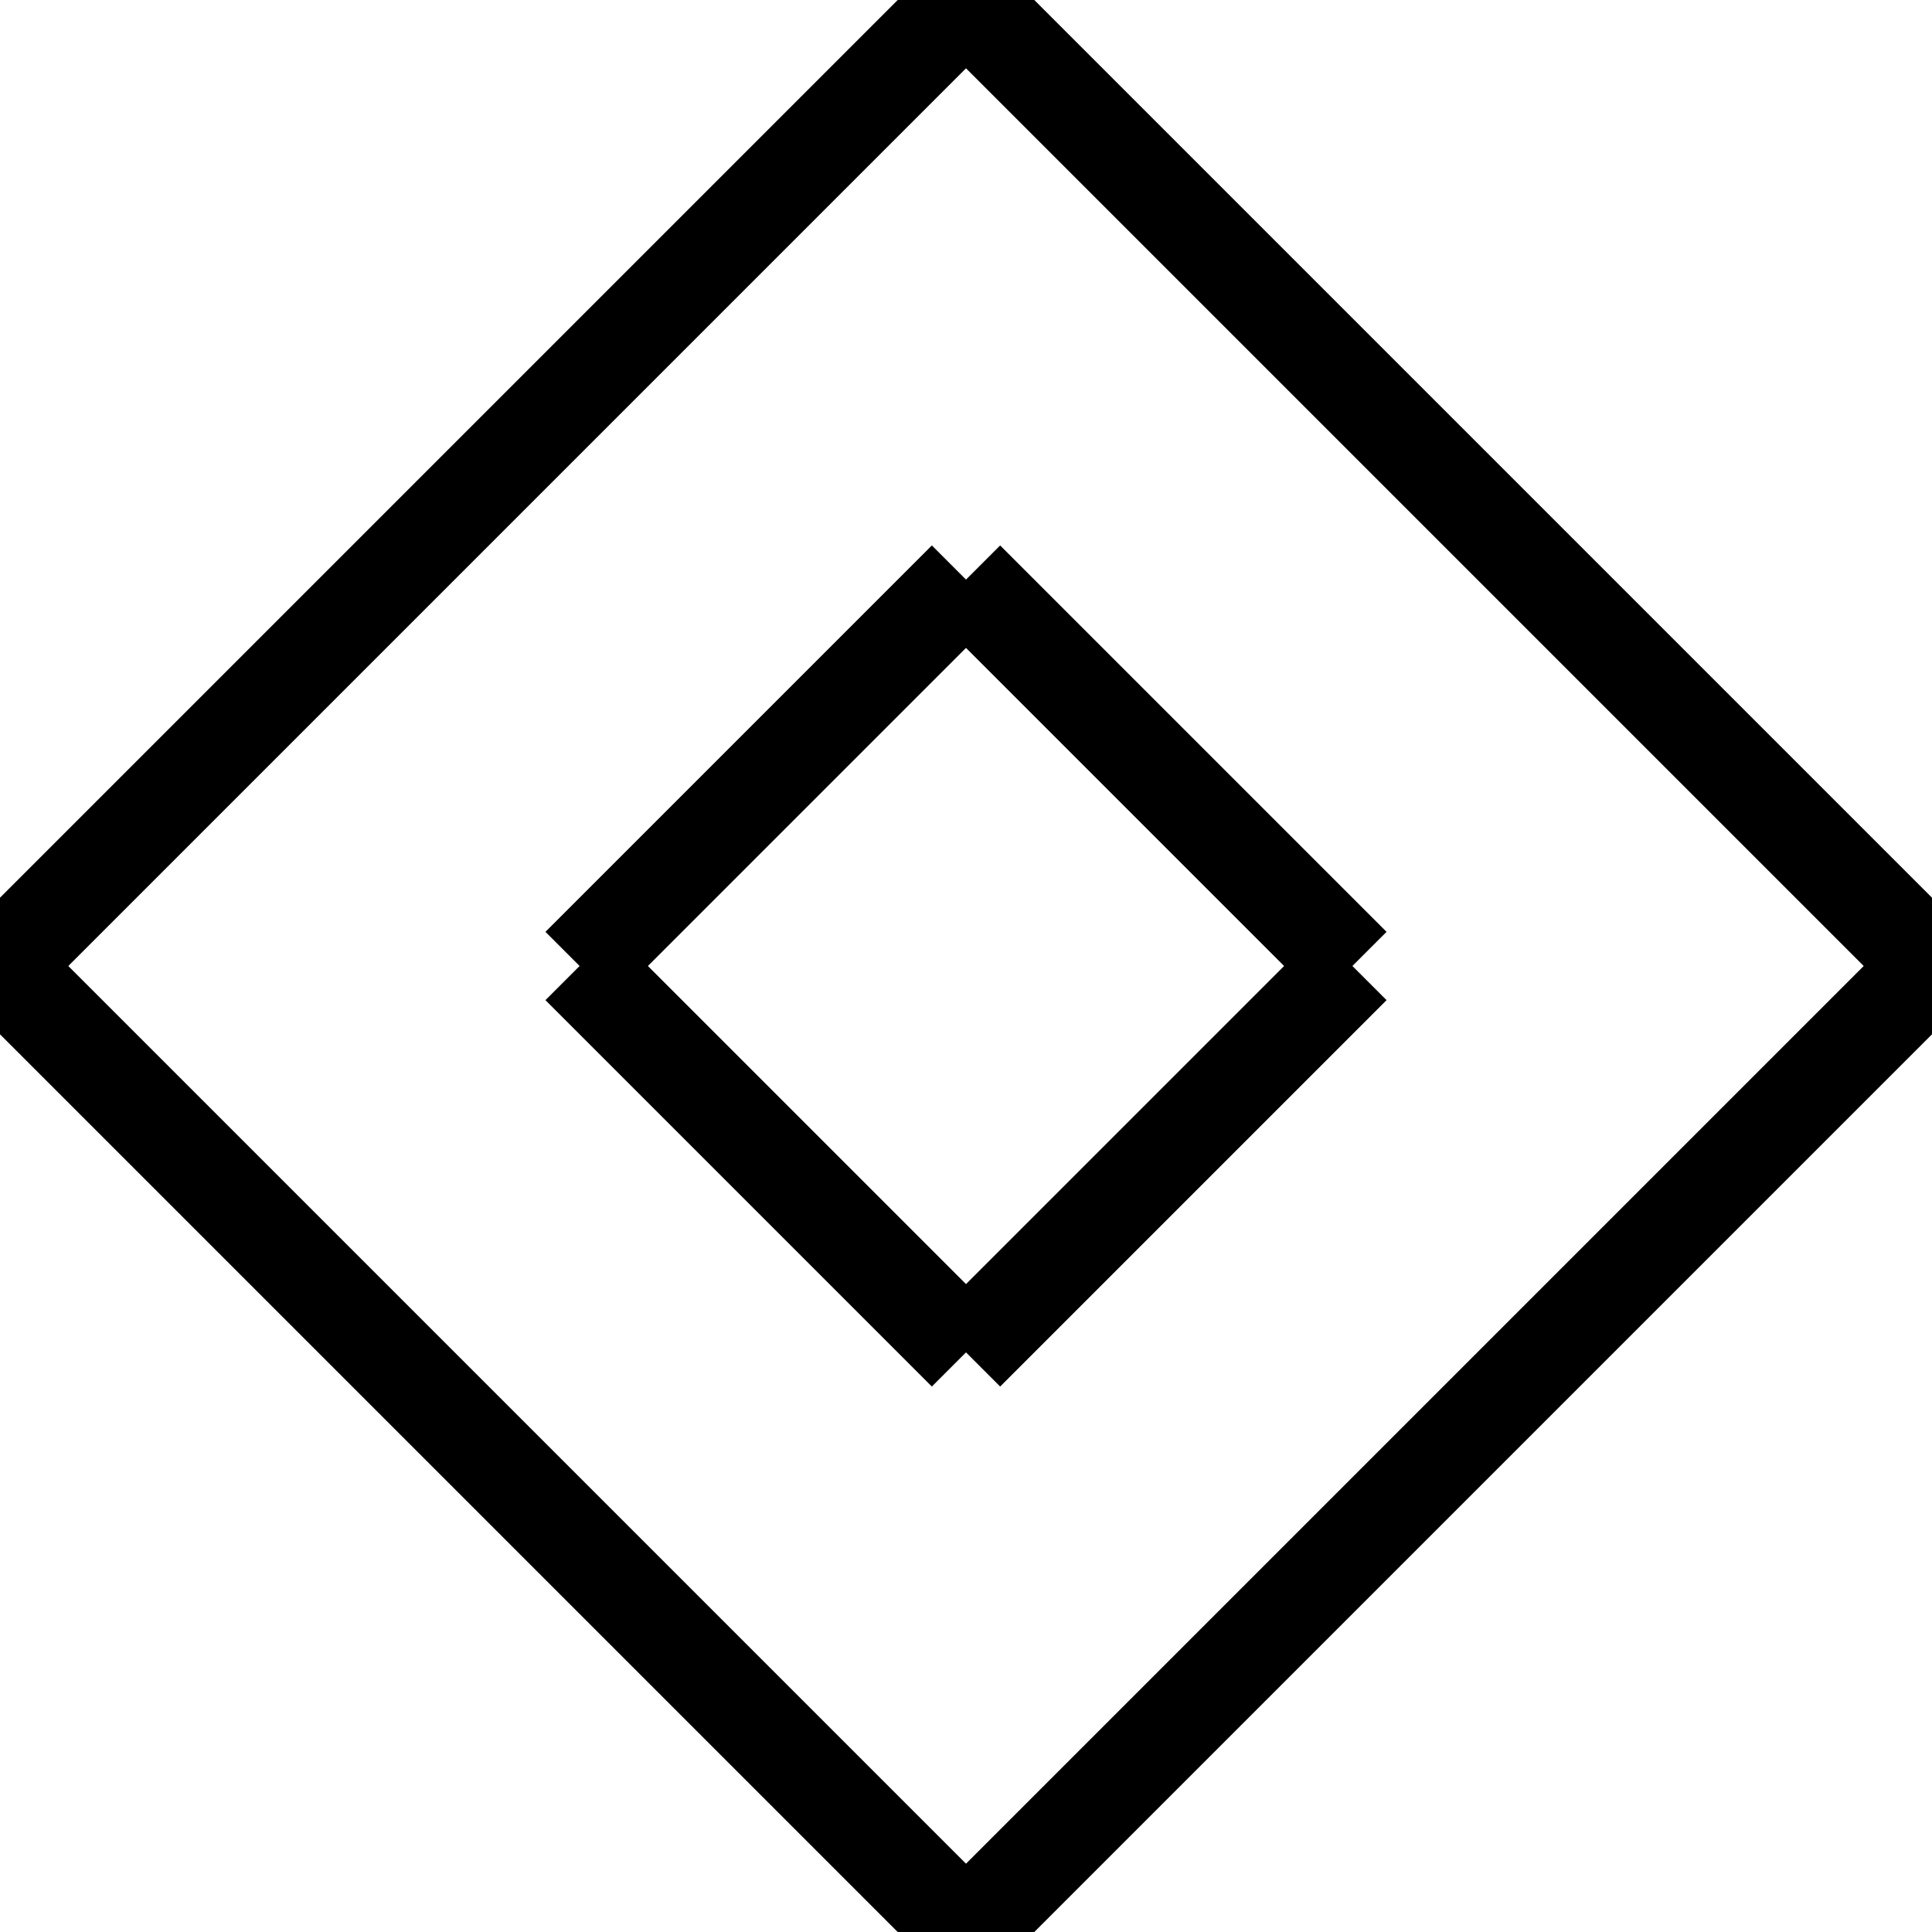
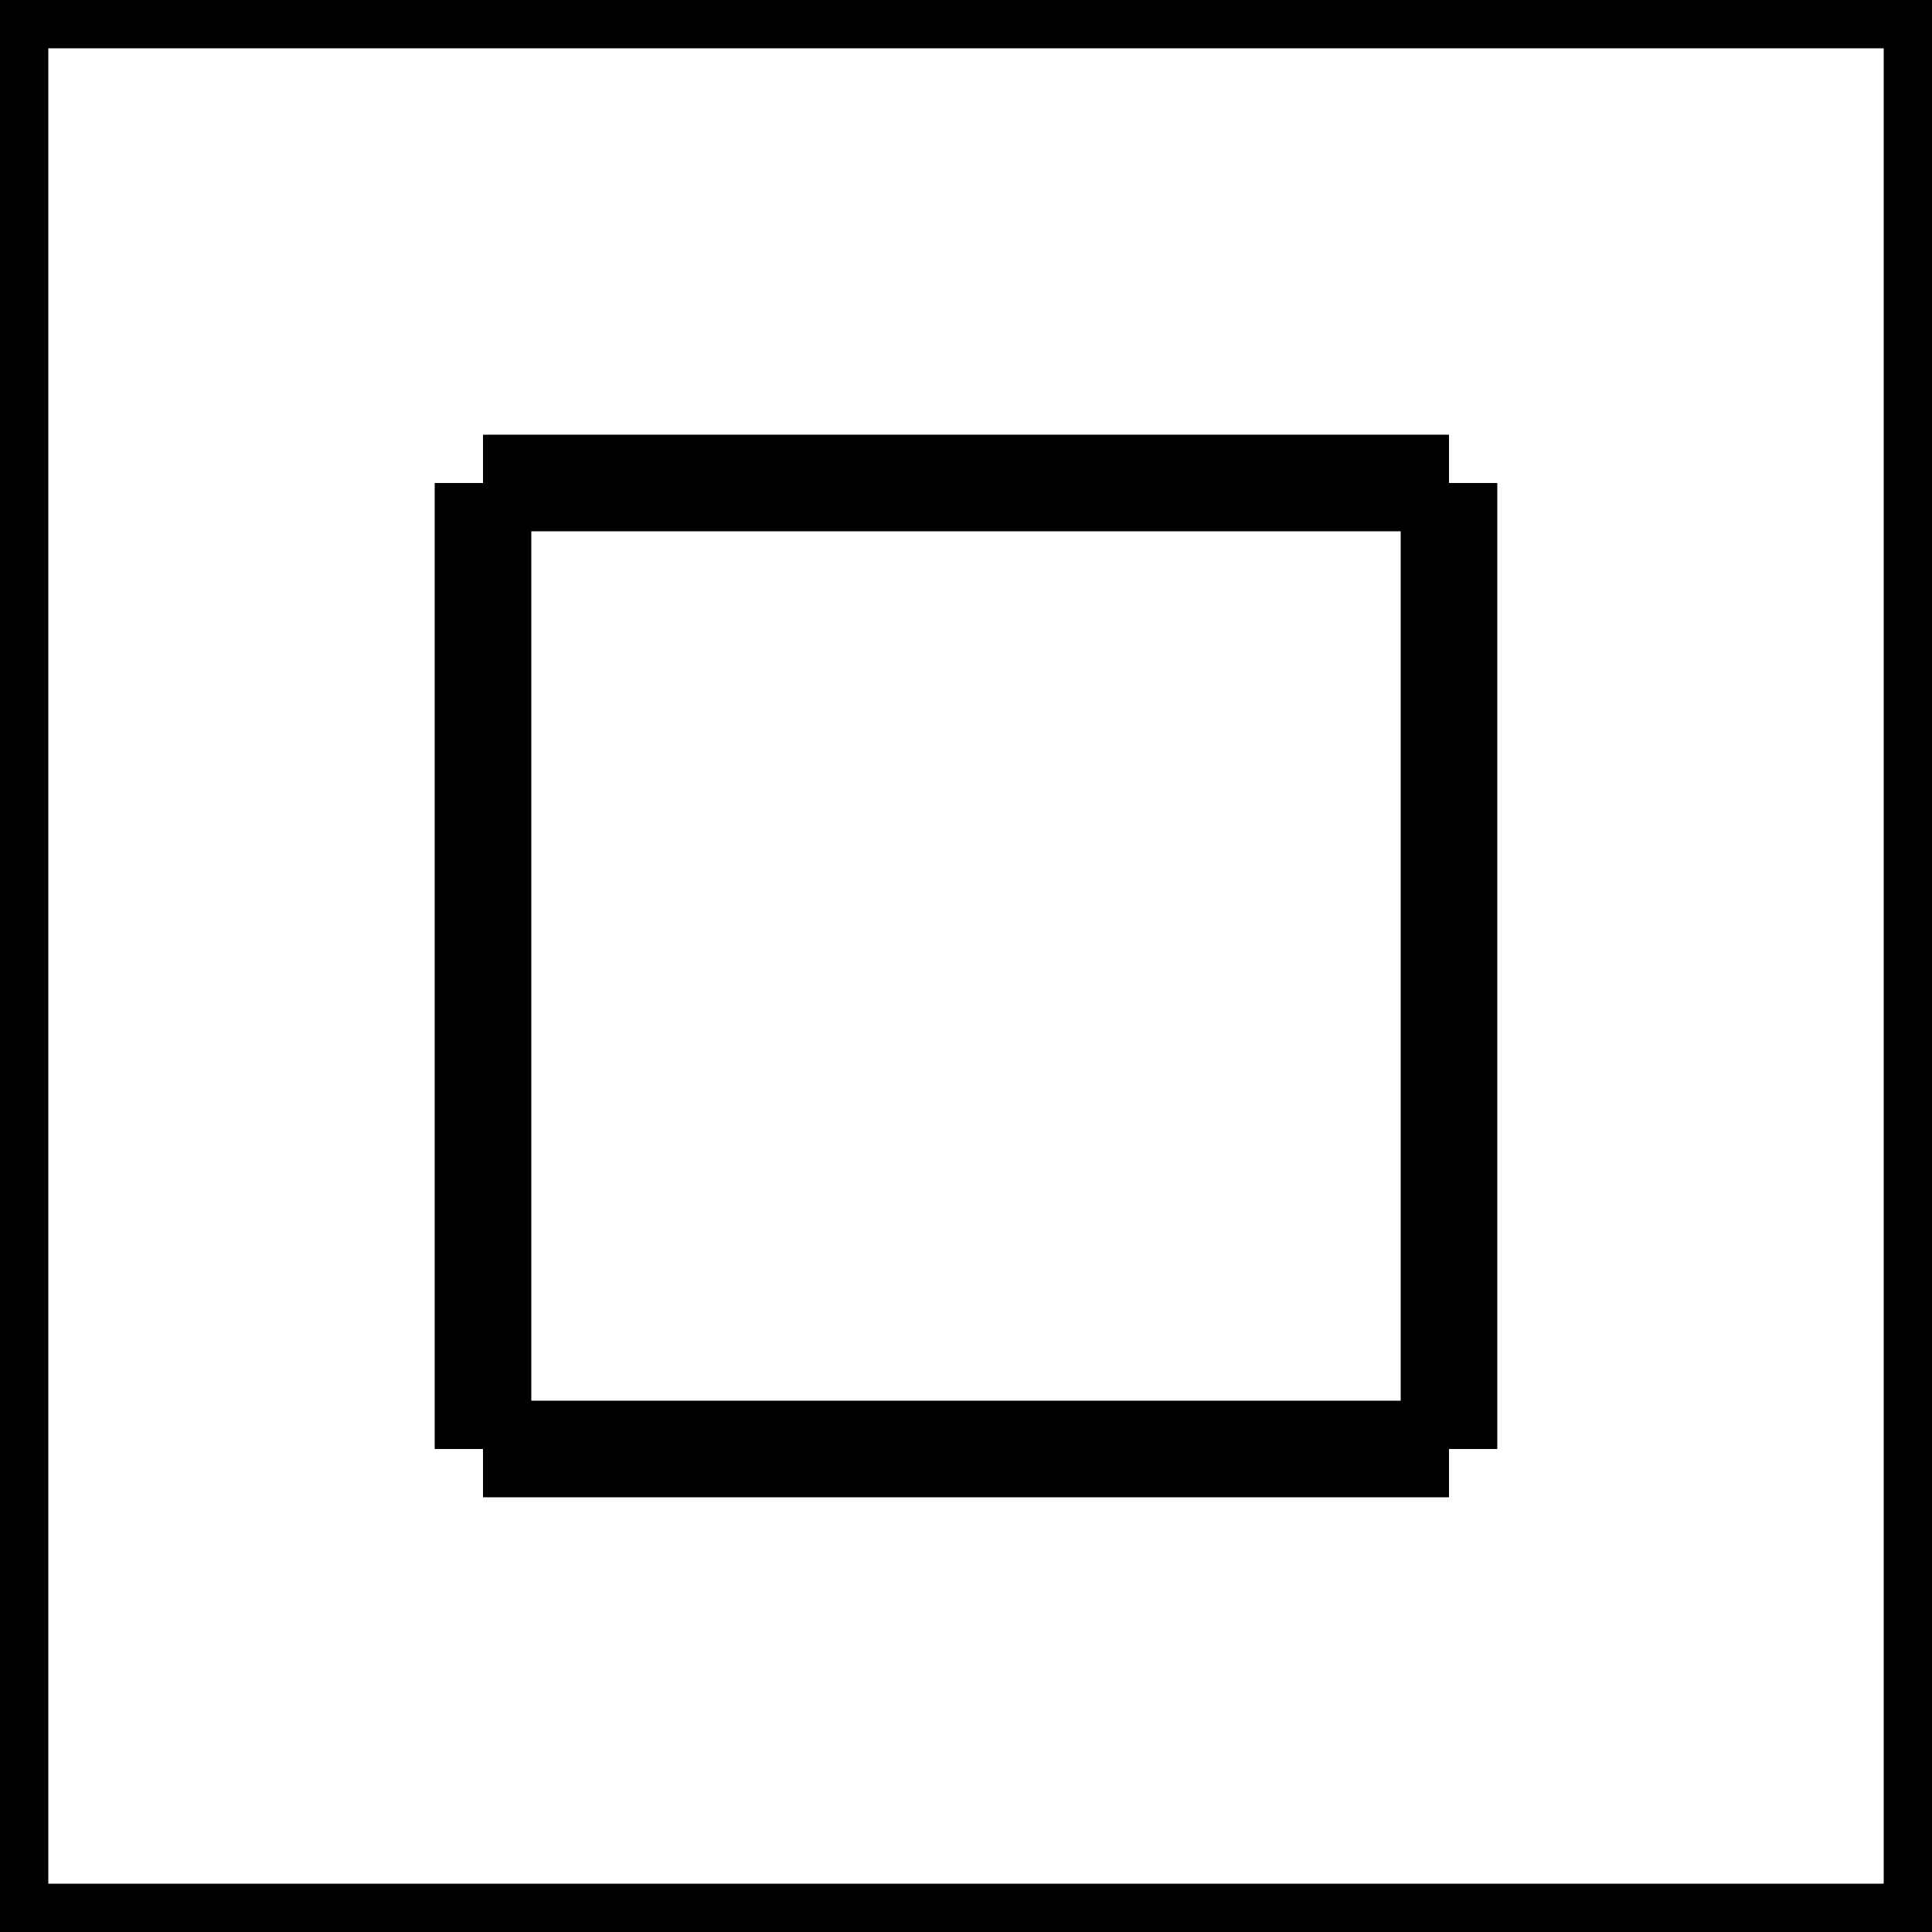
<svg xmlns="http://www.w3.org/2000/svg" xmlns:ns1="http://www.librecad.org" width="20mm" height="20mm" viewBox="0 0 20 20">
  <g ns1:layername="0" ns1:is_locked="false" ns1:is_construction="false" fill="none" stroke="black" stroke-width="1">
-     <line x1="0" y1="10" x2="10" y2="0" />
-     <line x1="10" y1="0" x2="20" y2="10" />
-     <line x1="20" y1="10" x2="10" y2="20" />
-     <line x1="10" y1="20" x2="0" y2="10" />
-     <line x1="10" y1="6" x2="6" y2="10" />
-     <line x1="6" y1="10" x2="10" y2="14" />
-     <line x1="10" y1="14" x2="14" y2="10" />
-     <line x1="14" y1="10" x2="10" y2="6" />
+     <line x1="0" y1="0" x2="0" y2="20" />
+     <line x1="0" y1="20" x2="20" y2="20" />
+     <line x1="20" y1="20" x2="20" y2="0" />
+     <line x1="20" y1="0" x2="0" y2="0" />
+     <line x1="5" y1="5" x2="5" y2="15" />
+     <line x1="5" y1="15" x2="15" y2="15" />
+     <line x1="15" y1="15" x2="15" y2="5" />
+     <line x1="15" y1="5" x2="5" y2="5" />
  </g>
</svg>
